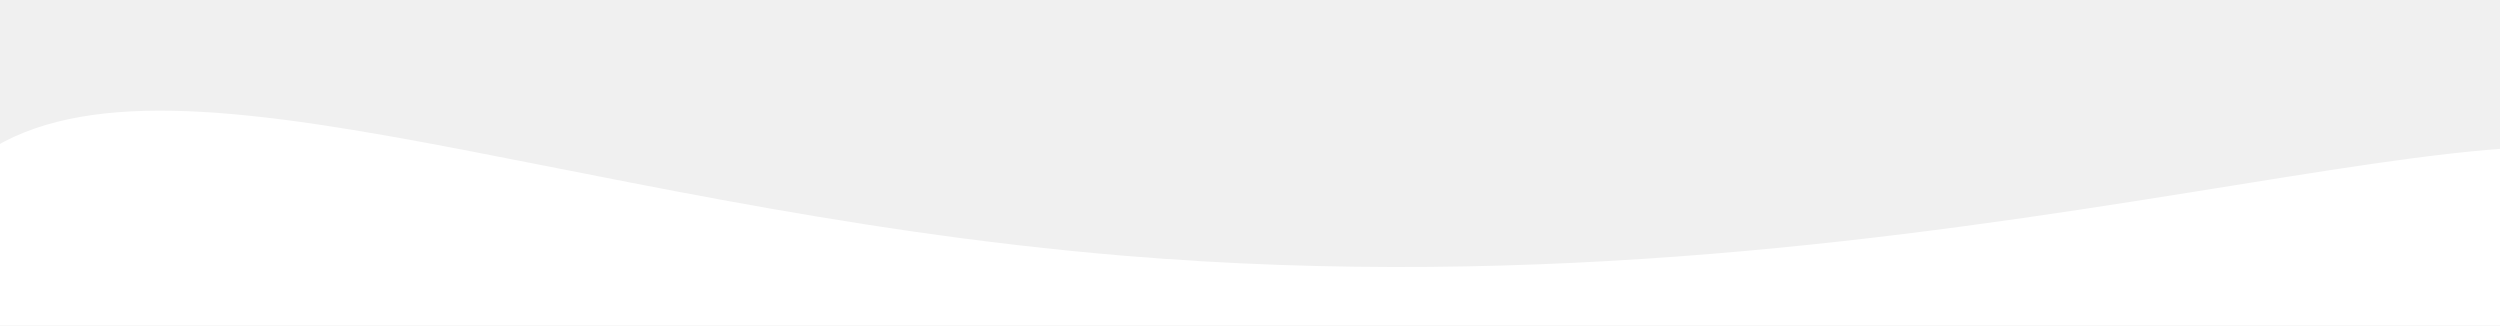
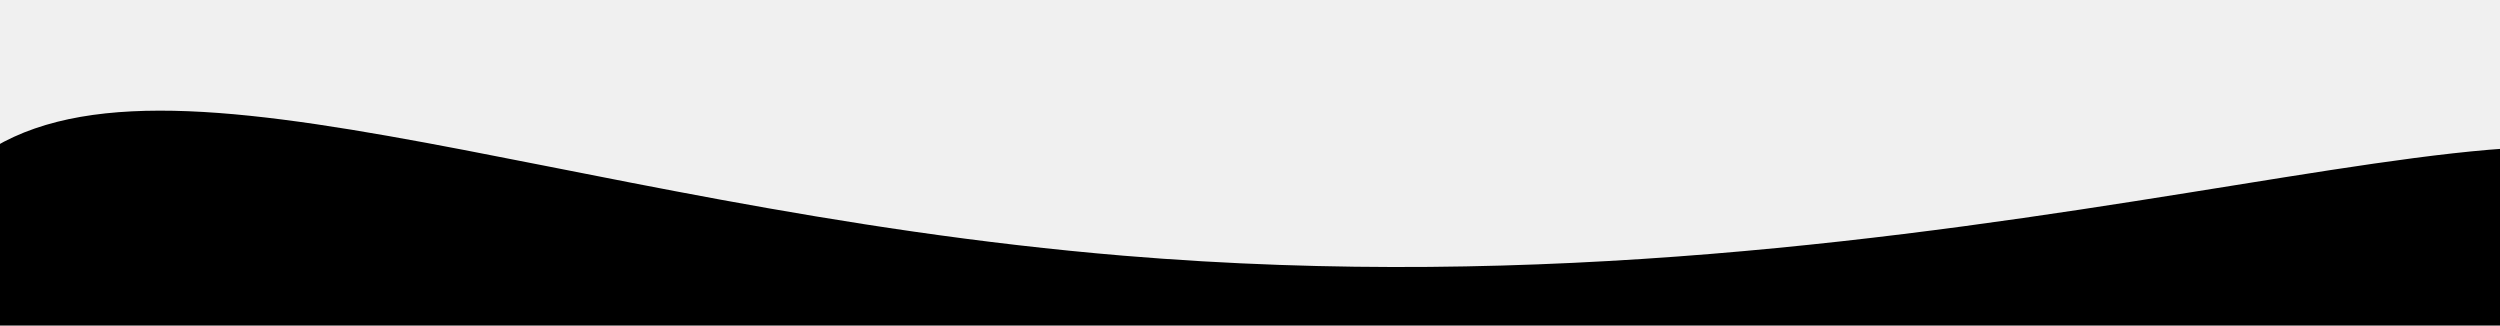
<svg xmlns="http://www.w3.org/2000/svg" id="Layer_1" data-name="Layer 1" viewBox="0 0 1920 250">
  <defs>
    <style>.cls-1{fill:#fff;}</style>
  </defs>
-   <path class="cls-1" d="M-78,250c.53-33.07,8-80.13,47-117C99.75,9.35,417.56,159.22,863,196.39c647.36,54,1129.46-166.25,1200-48.73,13.21,22,11,54.2-22.85,102.34" />
+   <path className="cls-1" d="M-78,250c.53-33.07,8-80.13,47-117C99.75,9.35,417.56,159.22,863,196.39c647.36,54,1129.46-166.25,1200-48.73,13.21,22,11,54.2-22.85,102.34" />
</svg>
